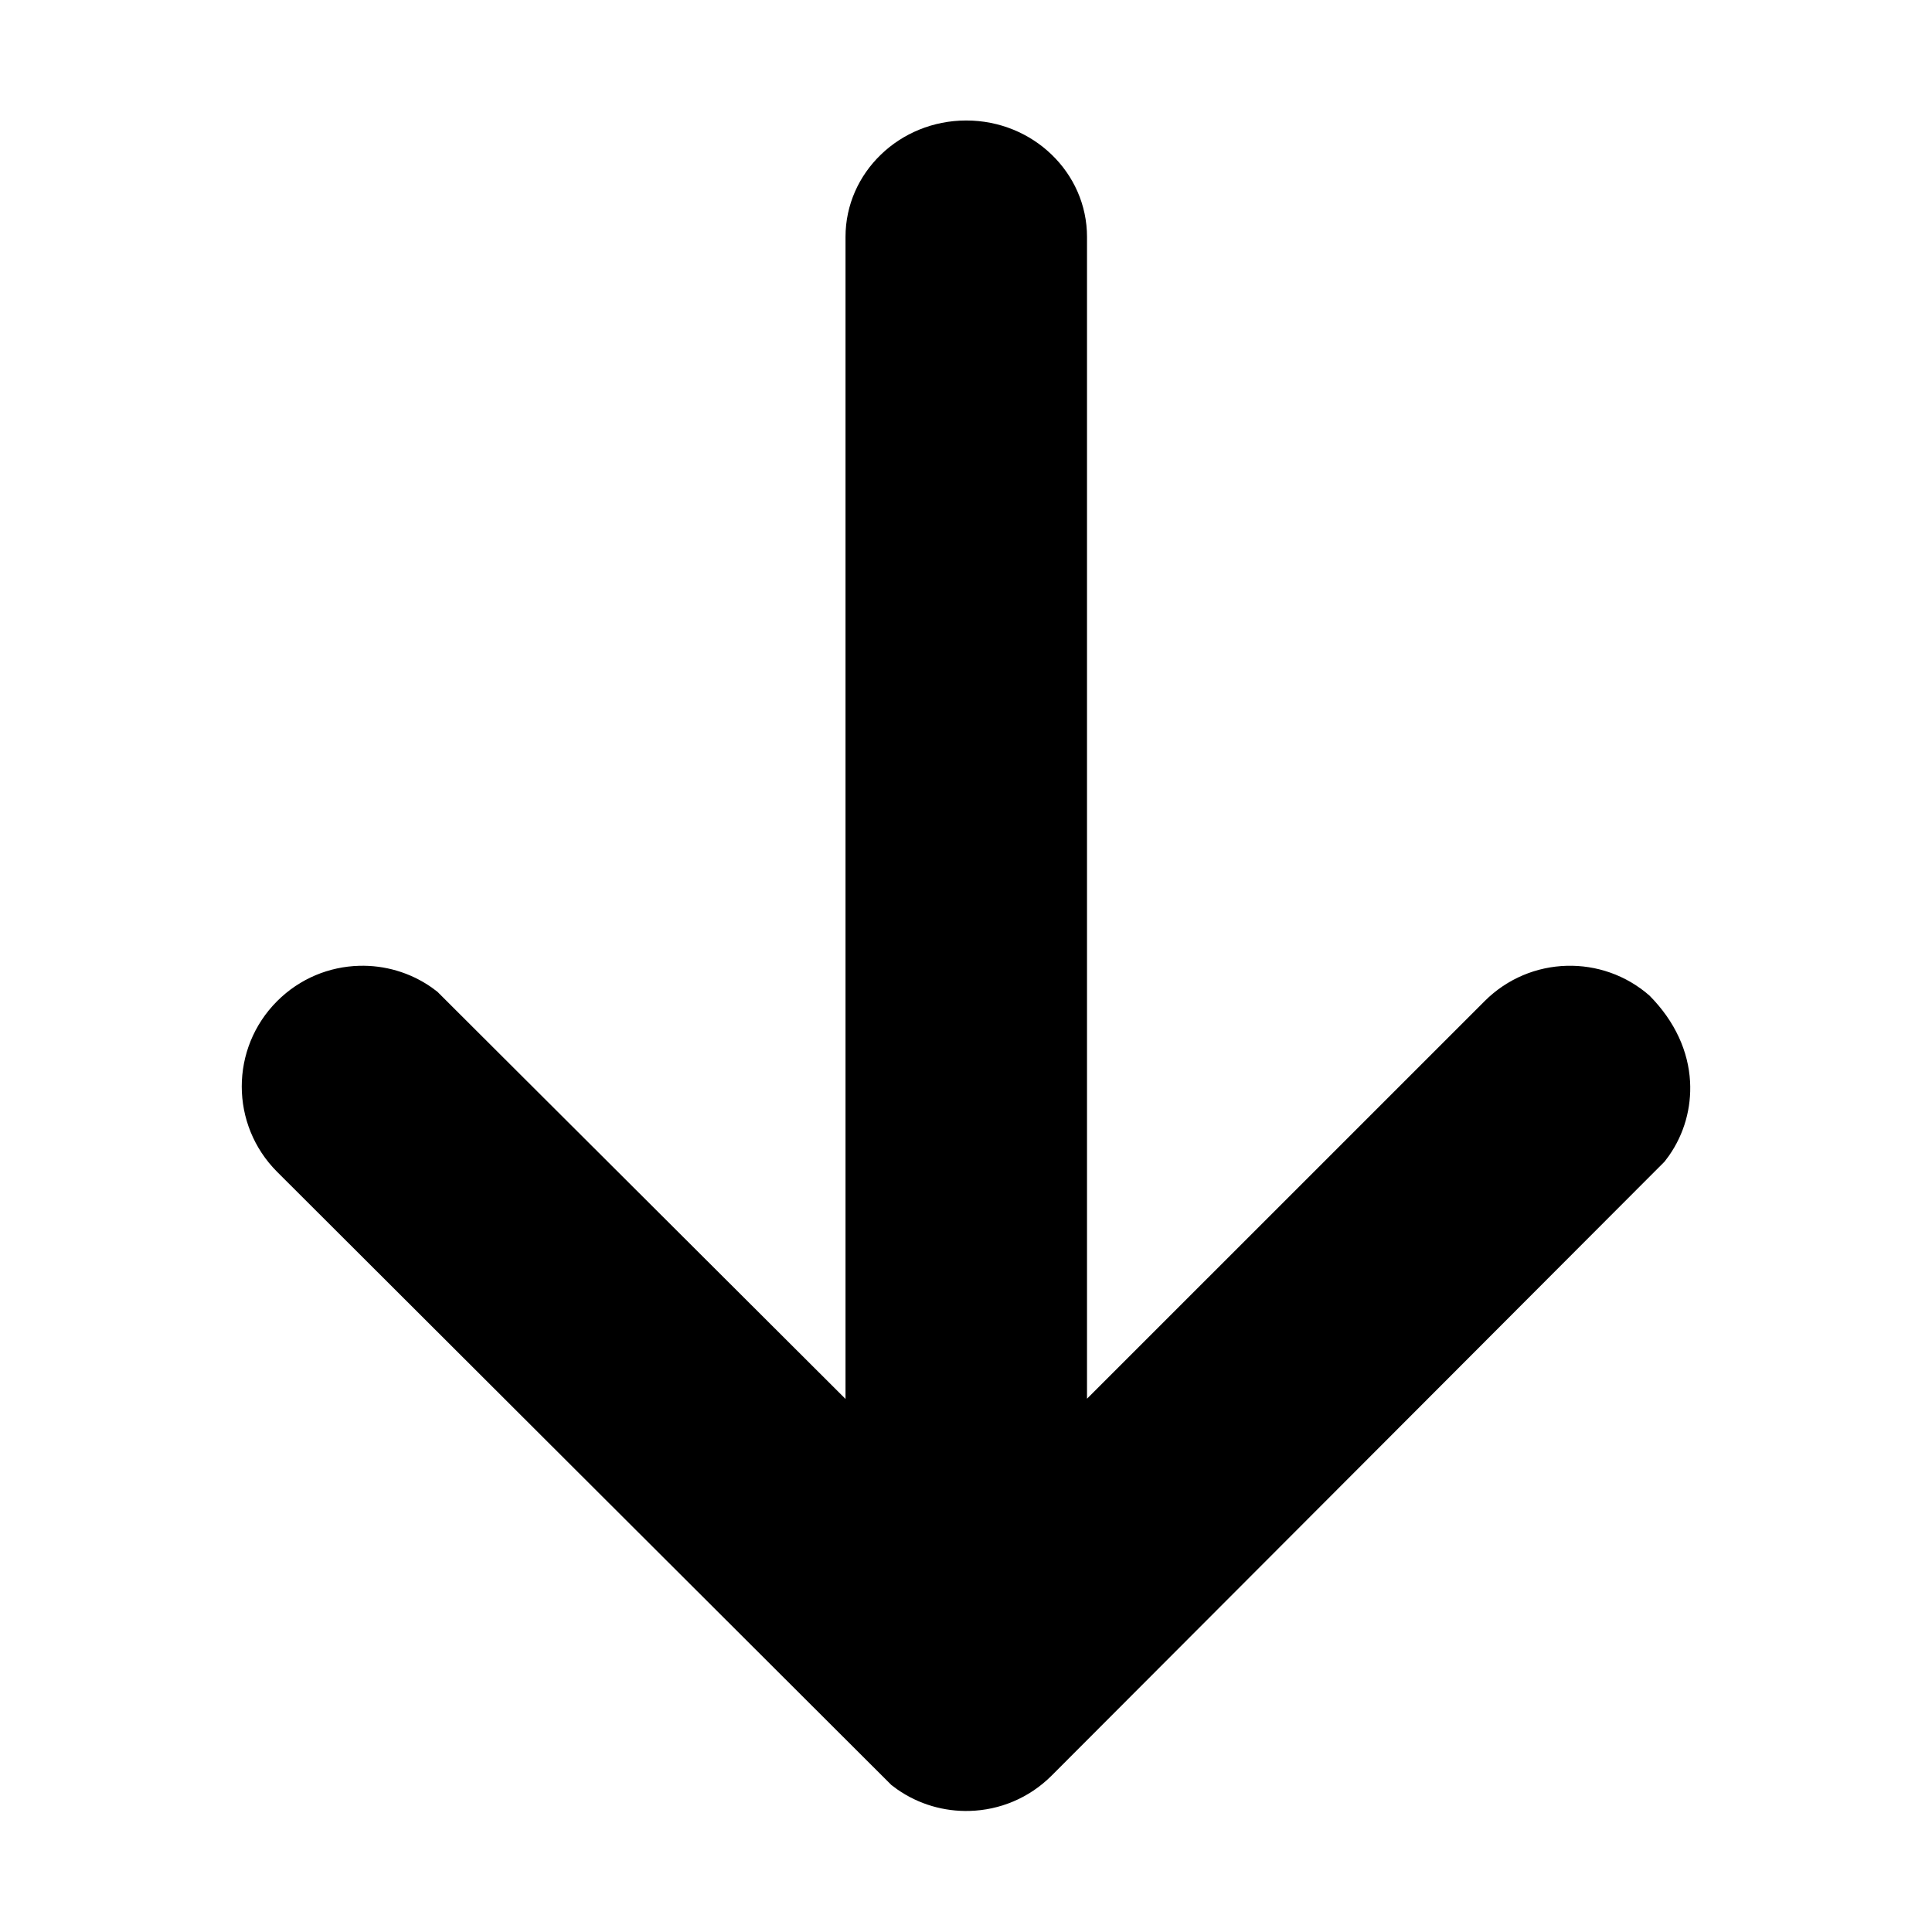
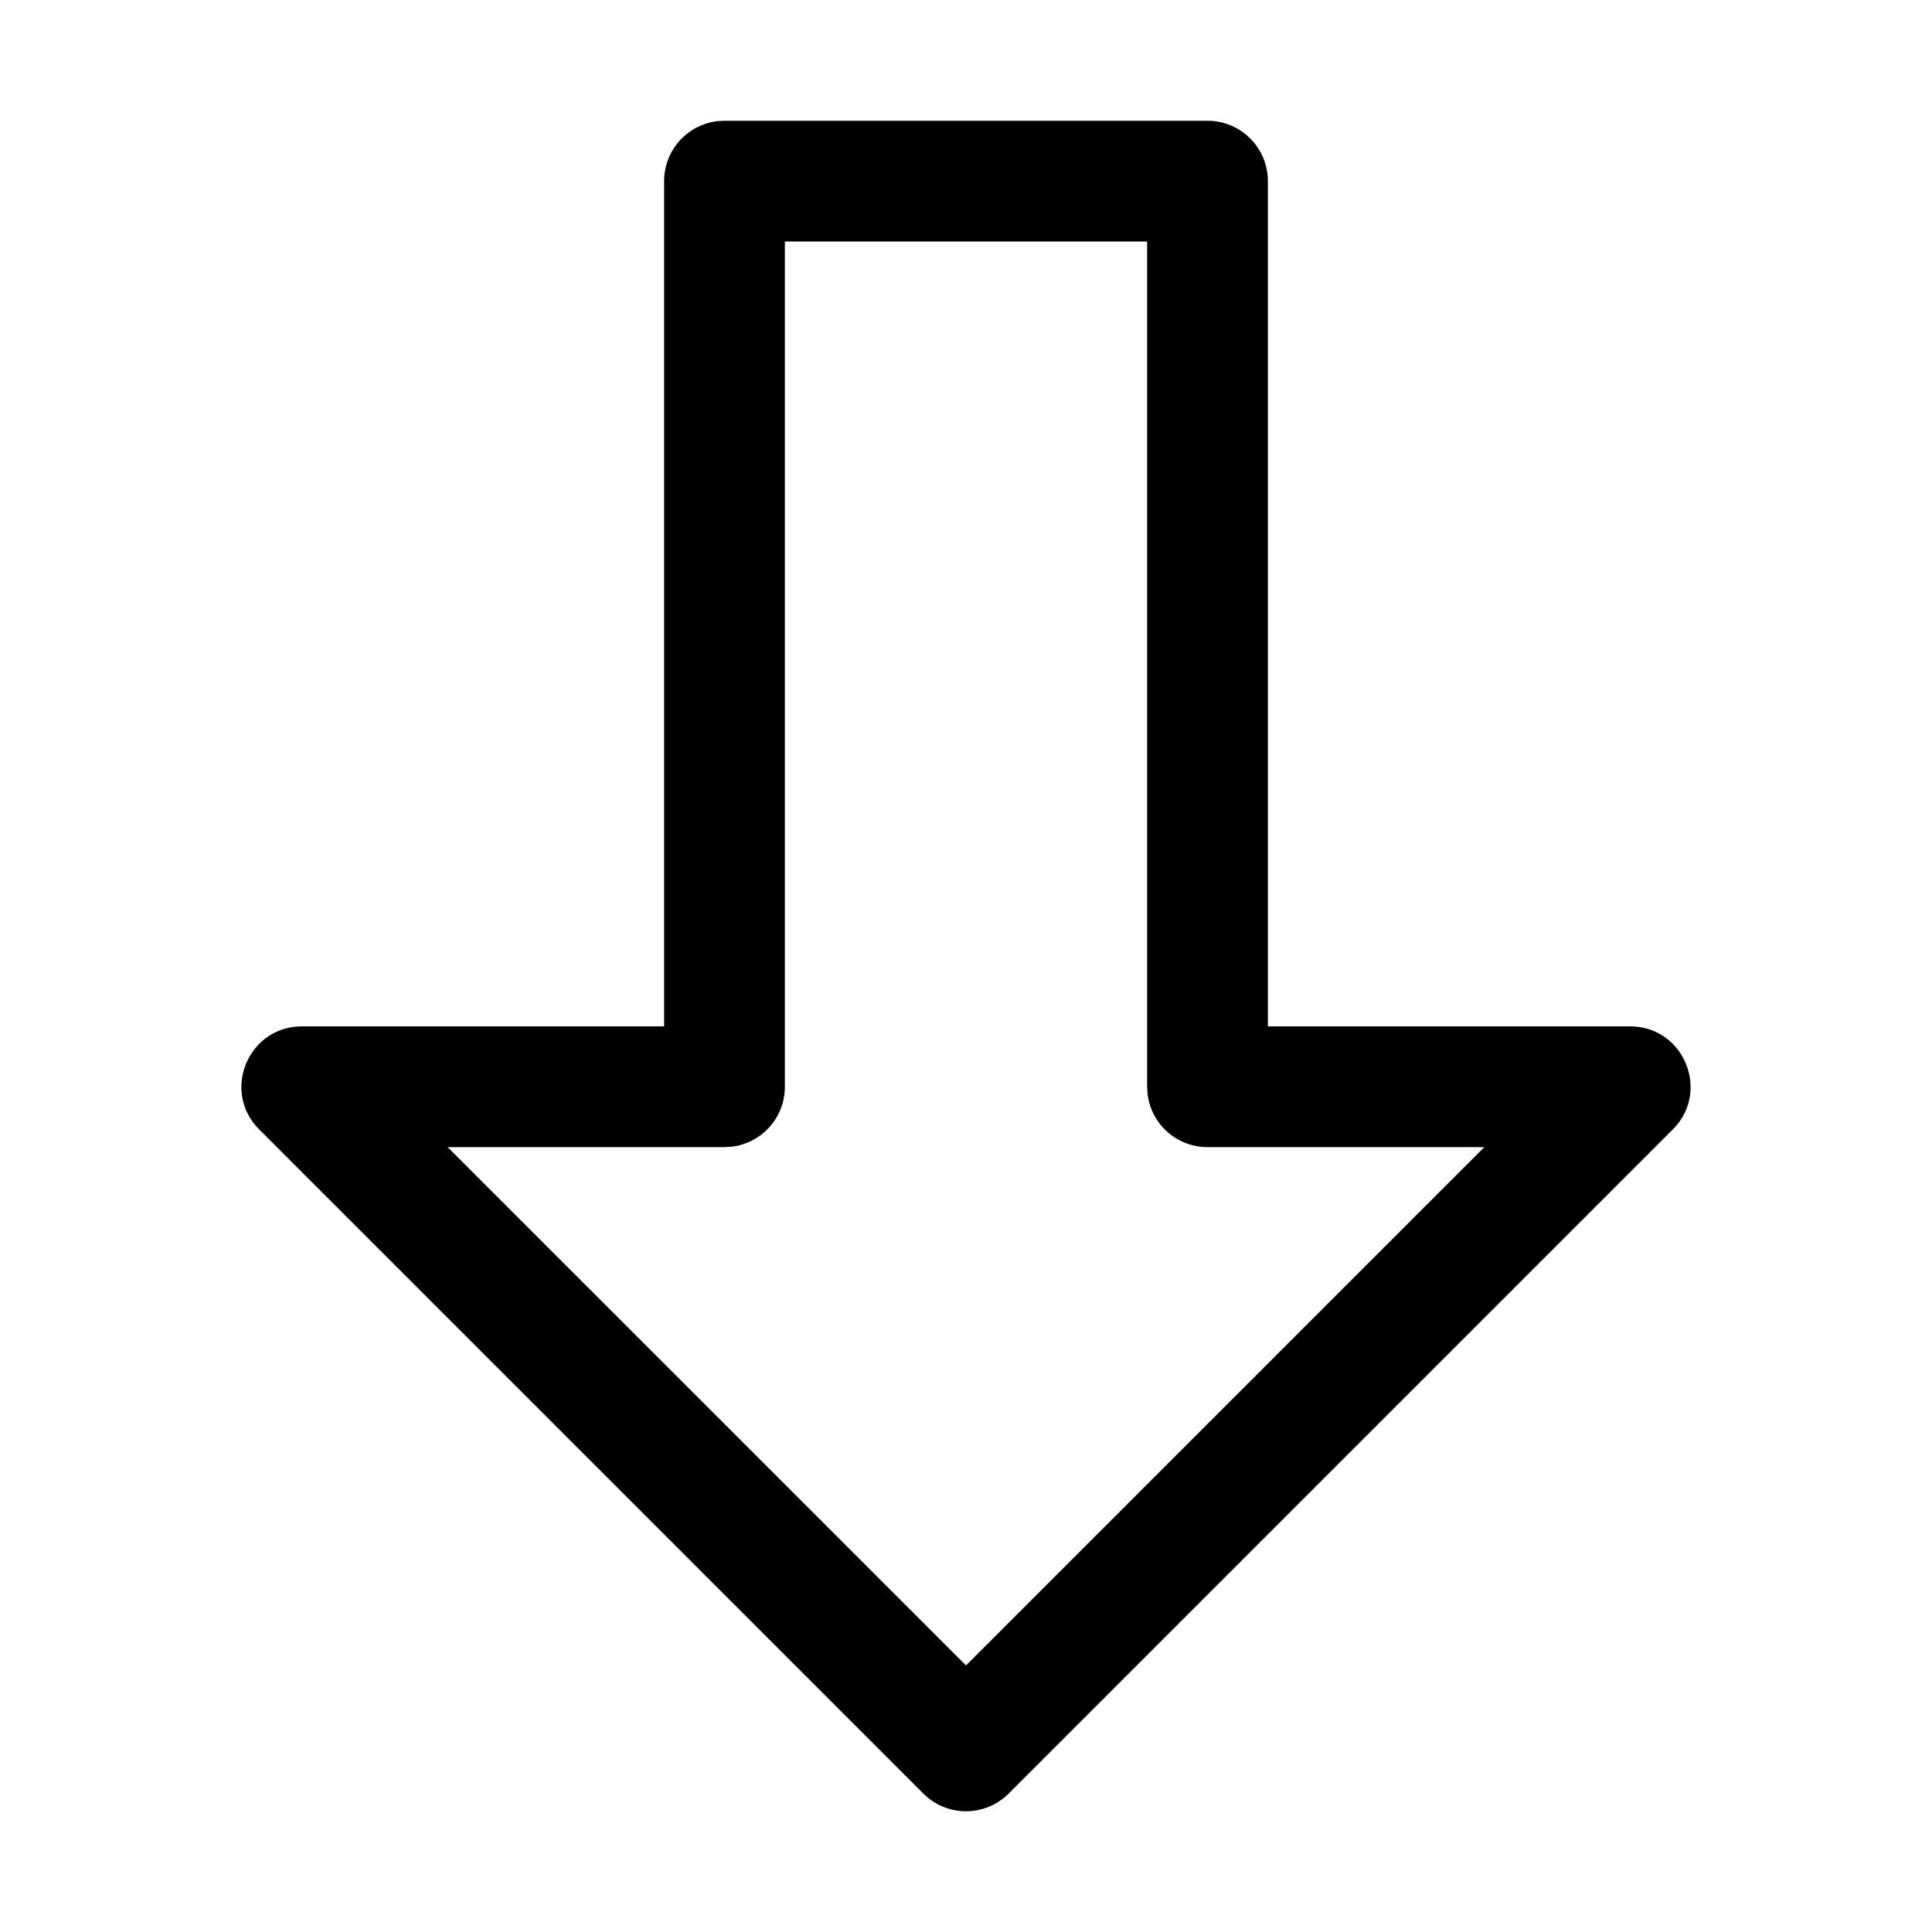
- <svg xmlns="http://www.w3.org/2000/svg" width="64px" height="64px" viewBox="0 0 64 64" version="1.1">
-   <g id="arrow_down" stroke="none" stroke-width="1" fill="none" fill-rule="evenodd">
-     <path d="M28,8 C29.024,8 30.047,8.391 30.828,9.172 C31.581,9.925 31.971,10.903 31.998,11.889 C32.022,12.728 31.782,13.573 31.281,14.29 L31.137,14.482 L17.65,28 L56.143,28 C57.208,28 58.172,28.448 58.87,29.172 C59.568,29.895 60,30.895 60,32 C60,33.105 59.568,34.105 58.87,34.828 C58.172,35.552 57.208,36 56.143,36 L17.657,36 L30.828,49.172 C31.581,49.925 31.971,50.903 31.998,51.889 C32.025,52.867 31.696,53.852 31.01,54.634 C30.145,55.49 29.152,55.922 28.162,55.977 C27.294,56.024 26.432,55.787 25.705,55.277 L25.51,55.131 L5.172,34.828 C4.419,34.075 4.029,33.097 4.002,32.111 C3.978,31.272 4.217,30.427 4.719,29.71 L4.862,29.518 L25.172,9.172 C25.953,8.391 26.976,8 28,8 Z" id="Combined-Shape" fill="#000000" transform="translate(32, 31.99138) rotate(-90) translate(-32, -31.99138) " />
+ <svg xmlns="http://www.w3.org/2000/svg" width="32px" height="32px" viewBox="0 0 32 32" version="1.1">
+   <g id="arrow-down" stroke="none" stroke-width="1" fill="none" fill-rule="evenodd">
+     <path d="M13.293,4.293 L2.293,15.293 C1.902,15.683 1.902,16.317 2.293,16.707 L13.293,27.707 L13.377,27.783 C14.014,28.297 15,27.852 15,27 L15,21 L29,21 C29.552,21 30,20.552 30,20 L30,12 L29.993,11.883 C29.936,11.386 29.513,11 29,11 L15,11 L15,5 C15,4.109 13.923,3.663 13.293,4.293 Z M13,7.414 L13,12 L13.007,12.117 C13.064,12.614 13.487,13 14,13 L28,13 L28,19 L14,19 L13.883,19.007 C13.386,19.064 13,19.487 13,20 L13,24.585 L4.415,16 L13,7.414 Z" id="Path-17" fill="#000000" fill-rule="nonzero" transform="translate(16, 16) rotate(-90) translate(-16, -16) " />
  </g>
</svg>
